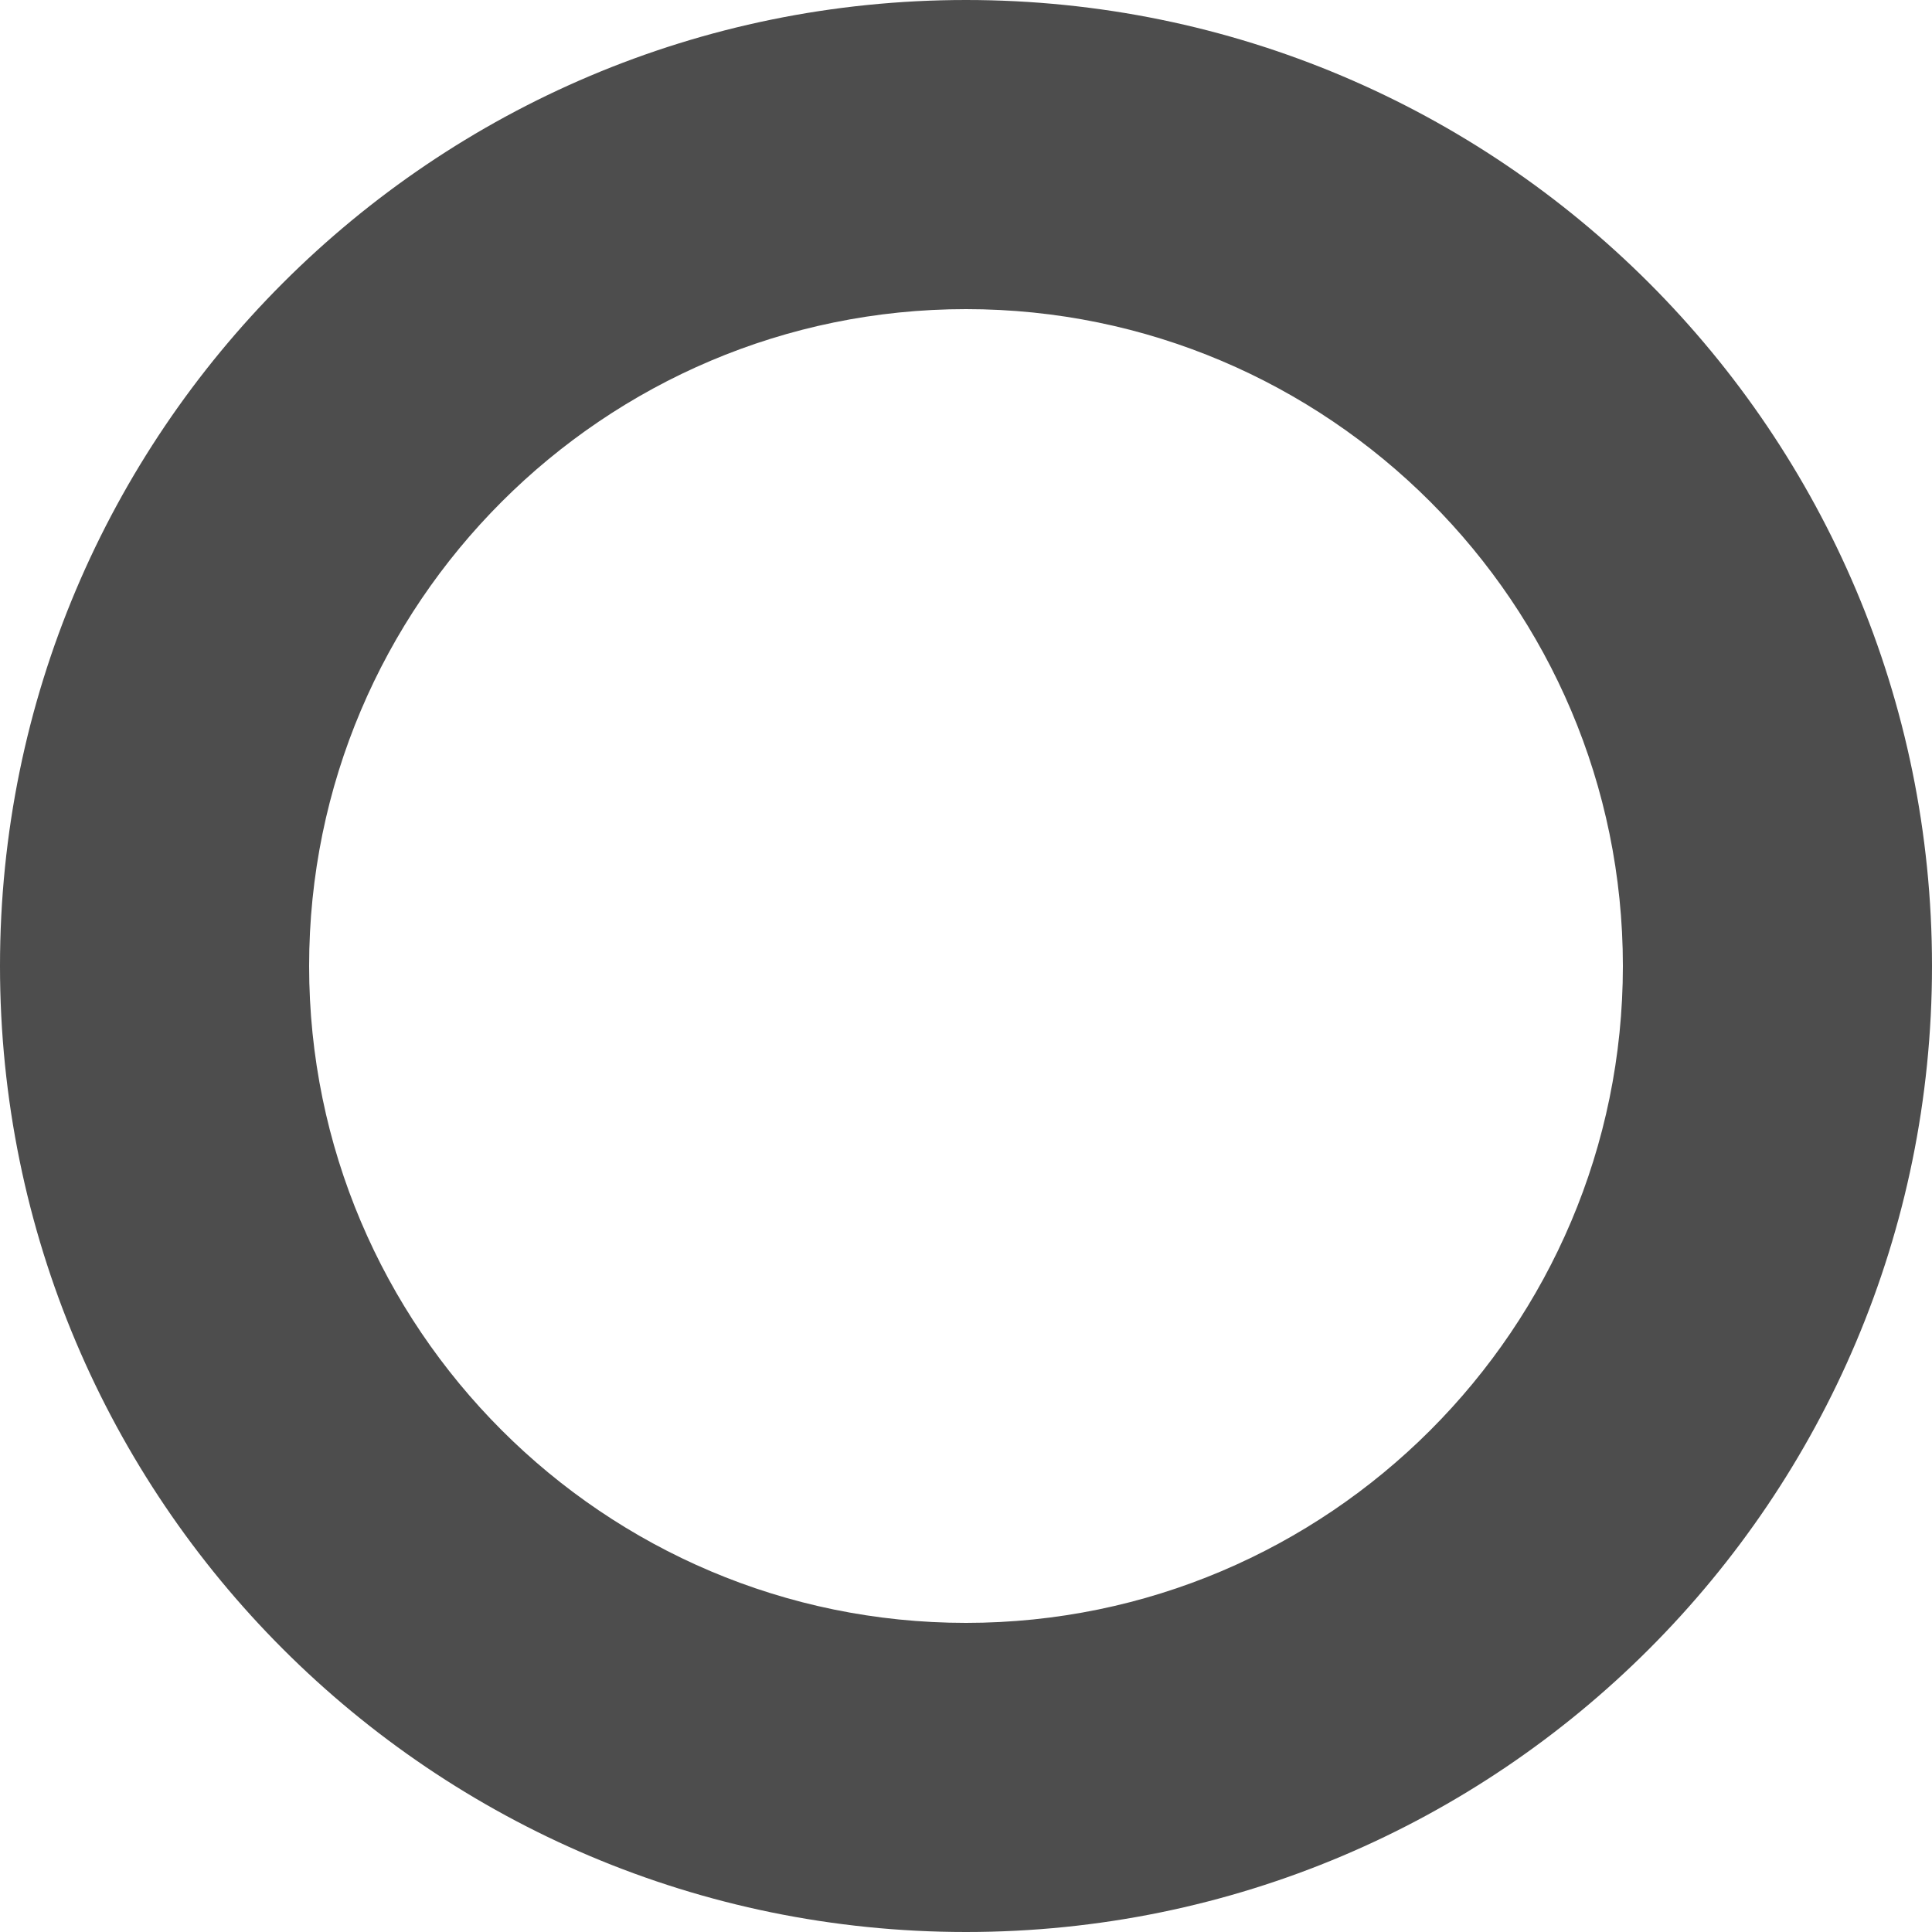
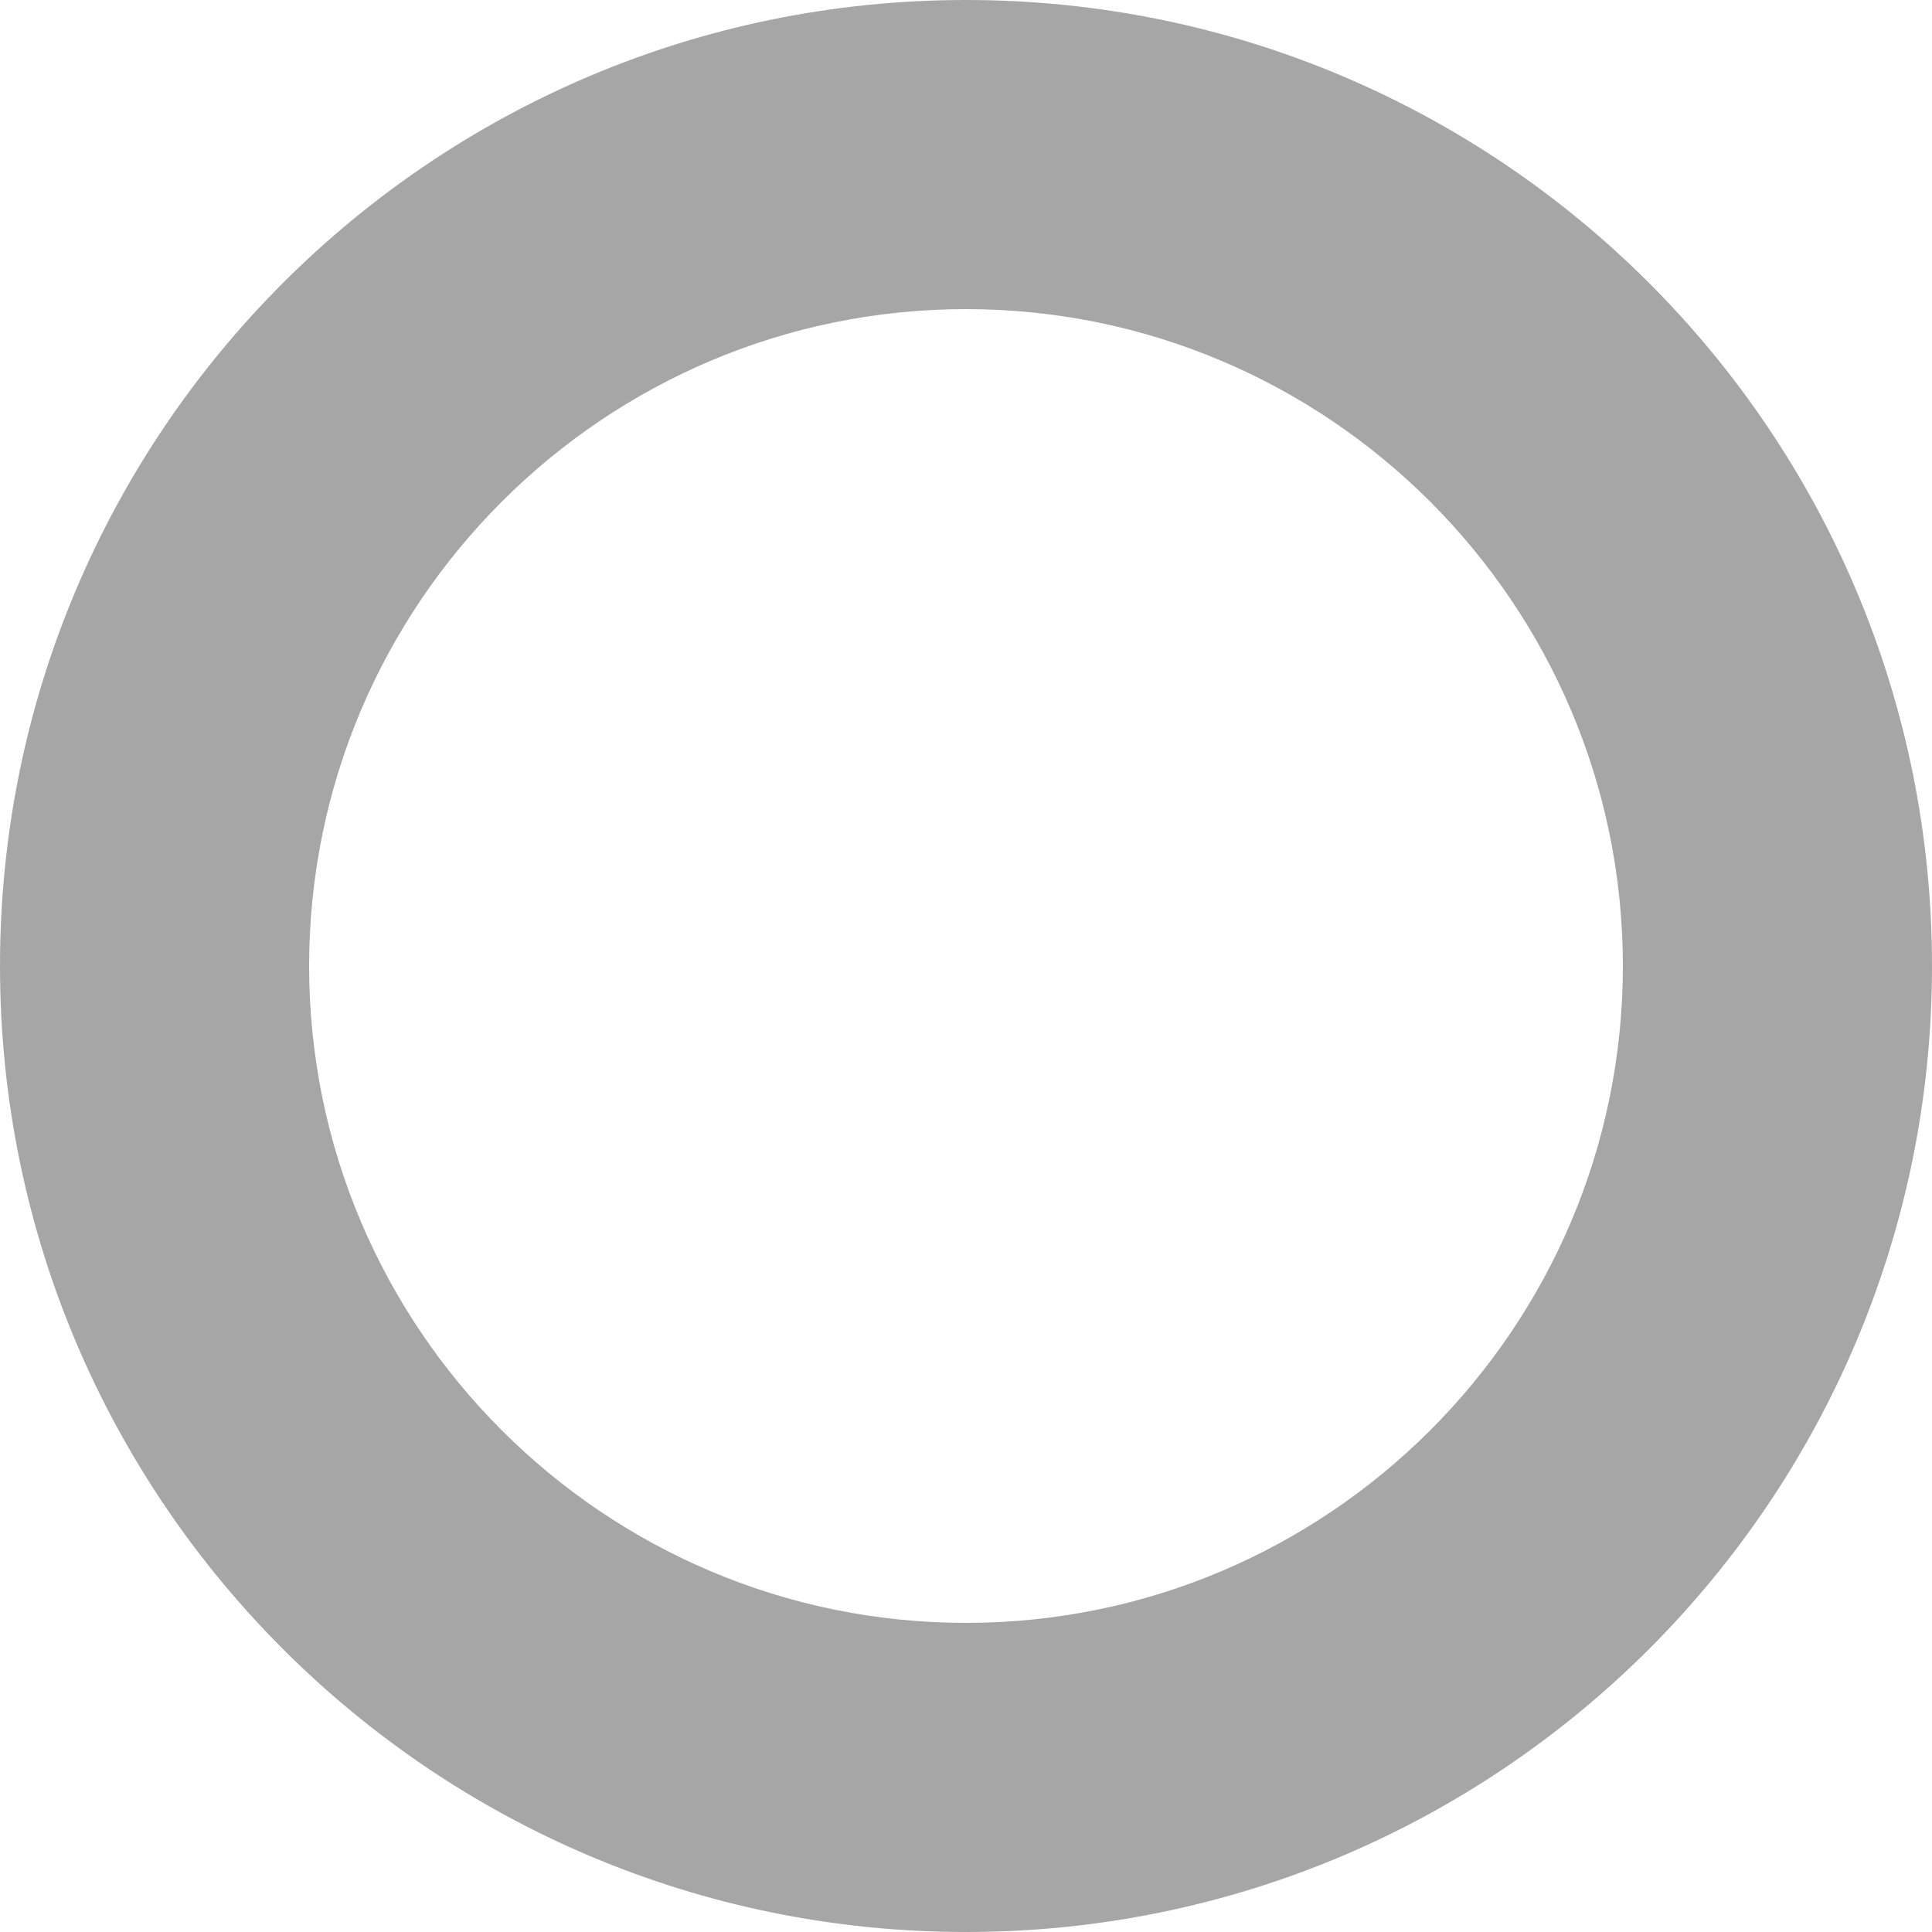
<svg xmlns="http://www.w3.org/2000/svg" width="25" height="25" viewBox="0 0 25 25">
-   <path fill="#4D4D4D" d="M12.5 4c4.687 0 8.5 3.813 8.5 8.5 0 4.687-3.813 8.5-8.5 8.5C7.813 21 4 17.187 4 12.5 4 7.813 7.813 4 12.5 4m0-4C5.597 0 0 5.597 0 12.5S5.597 25 12.5 25 25 19.403 25 12.5 19.403 0 12.5 0z" />
+   <path fill="#A6A6A6" d="M12.5 4c4.687 0 8.5 3.813 8.5 8.5 0 4.687-3.813 8.5-8.5 8.5C7.813 21 4 17.187 4 12.5 4 7.813 7.813 4 12.5 4m0-4C5.597 0 0 5.597 0 12.5S5.597 25 12.5 25 25 19.403 25 12.5 19.403 0 12.5 0z" />
</svg>
